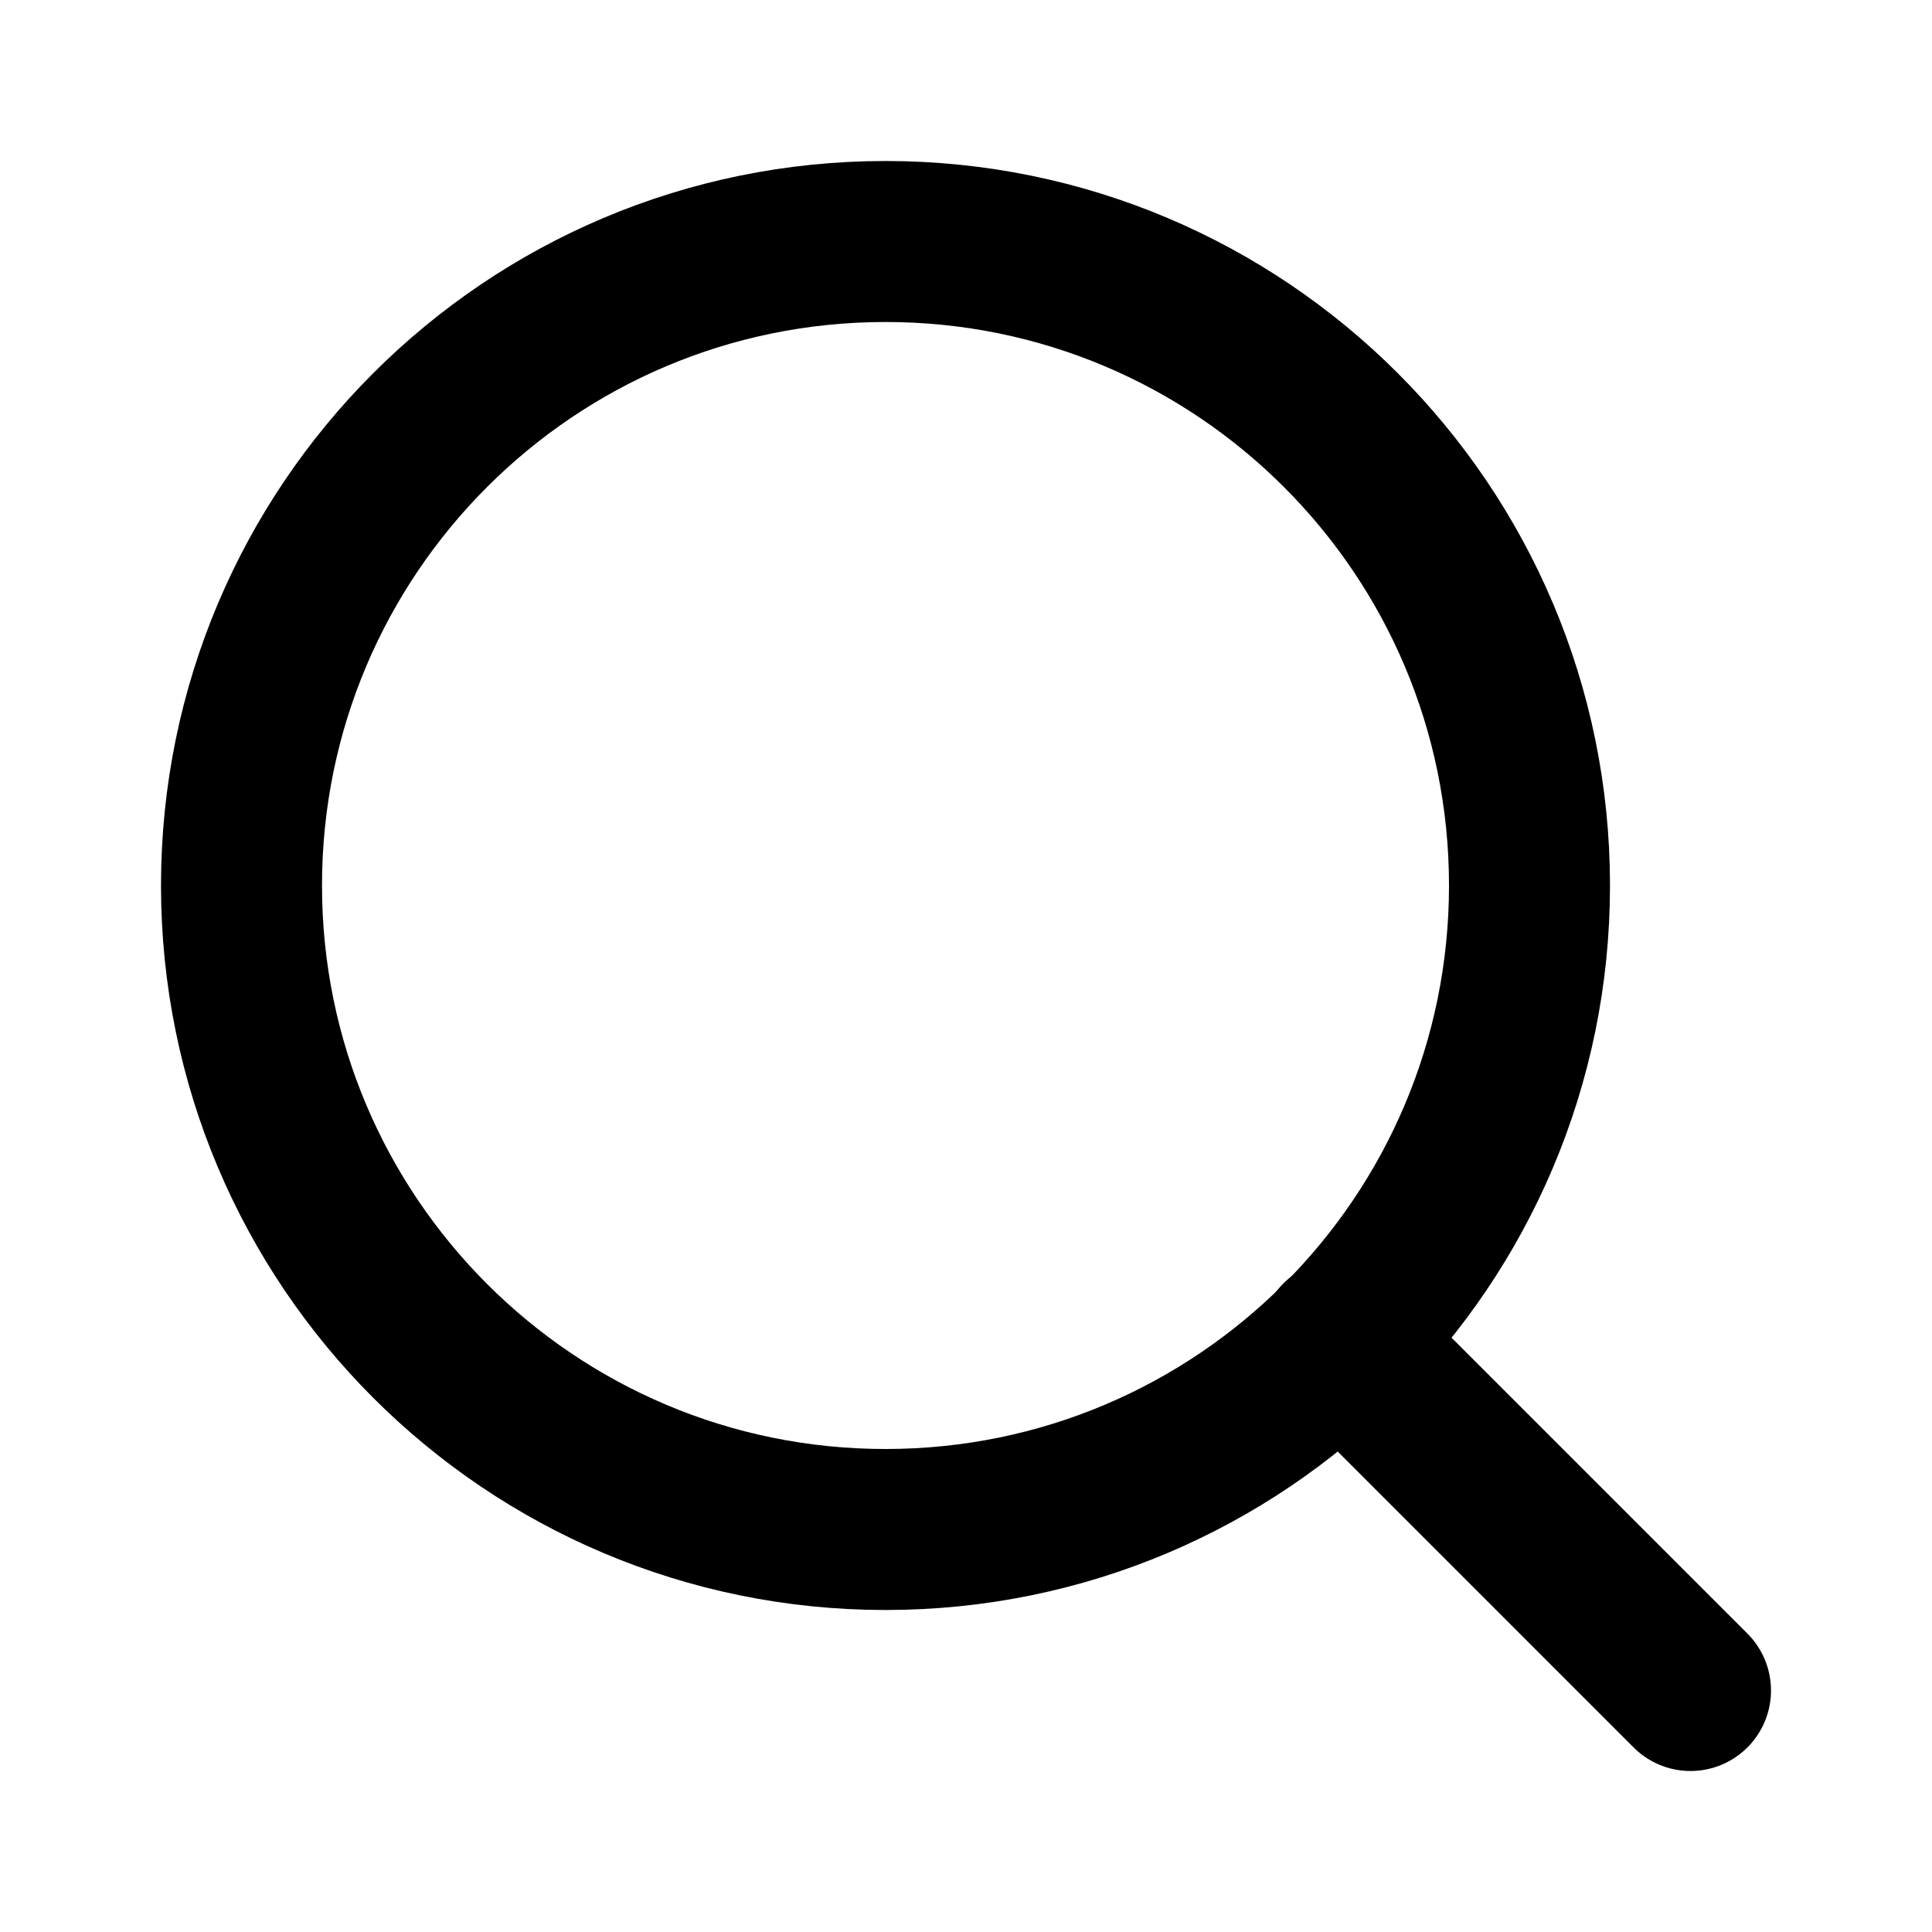
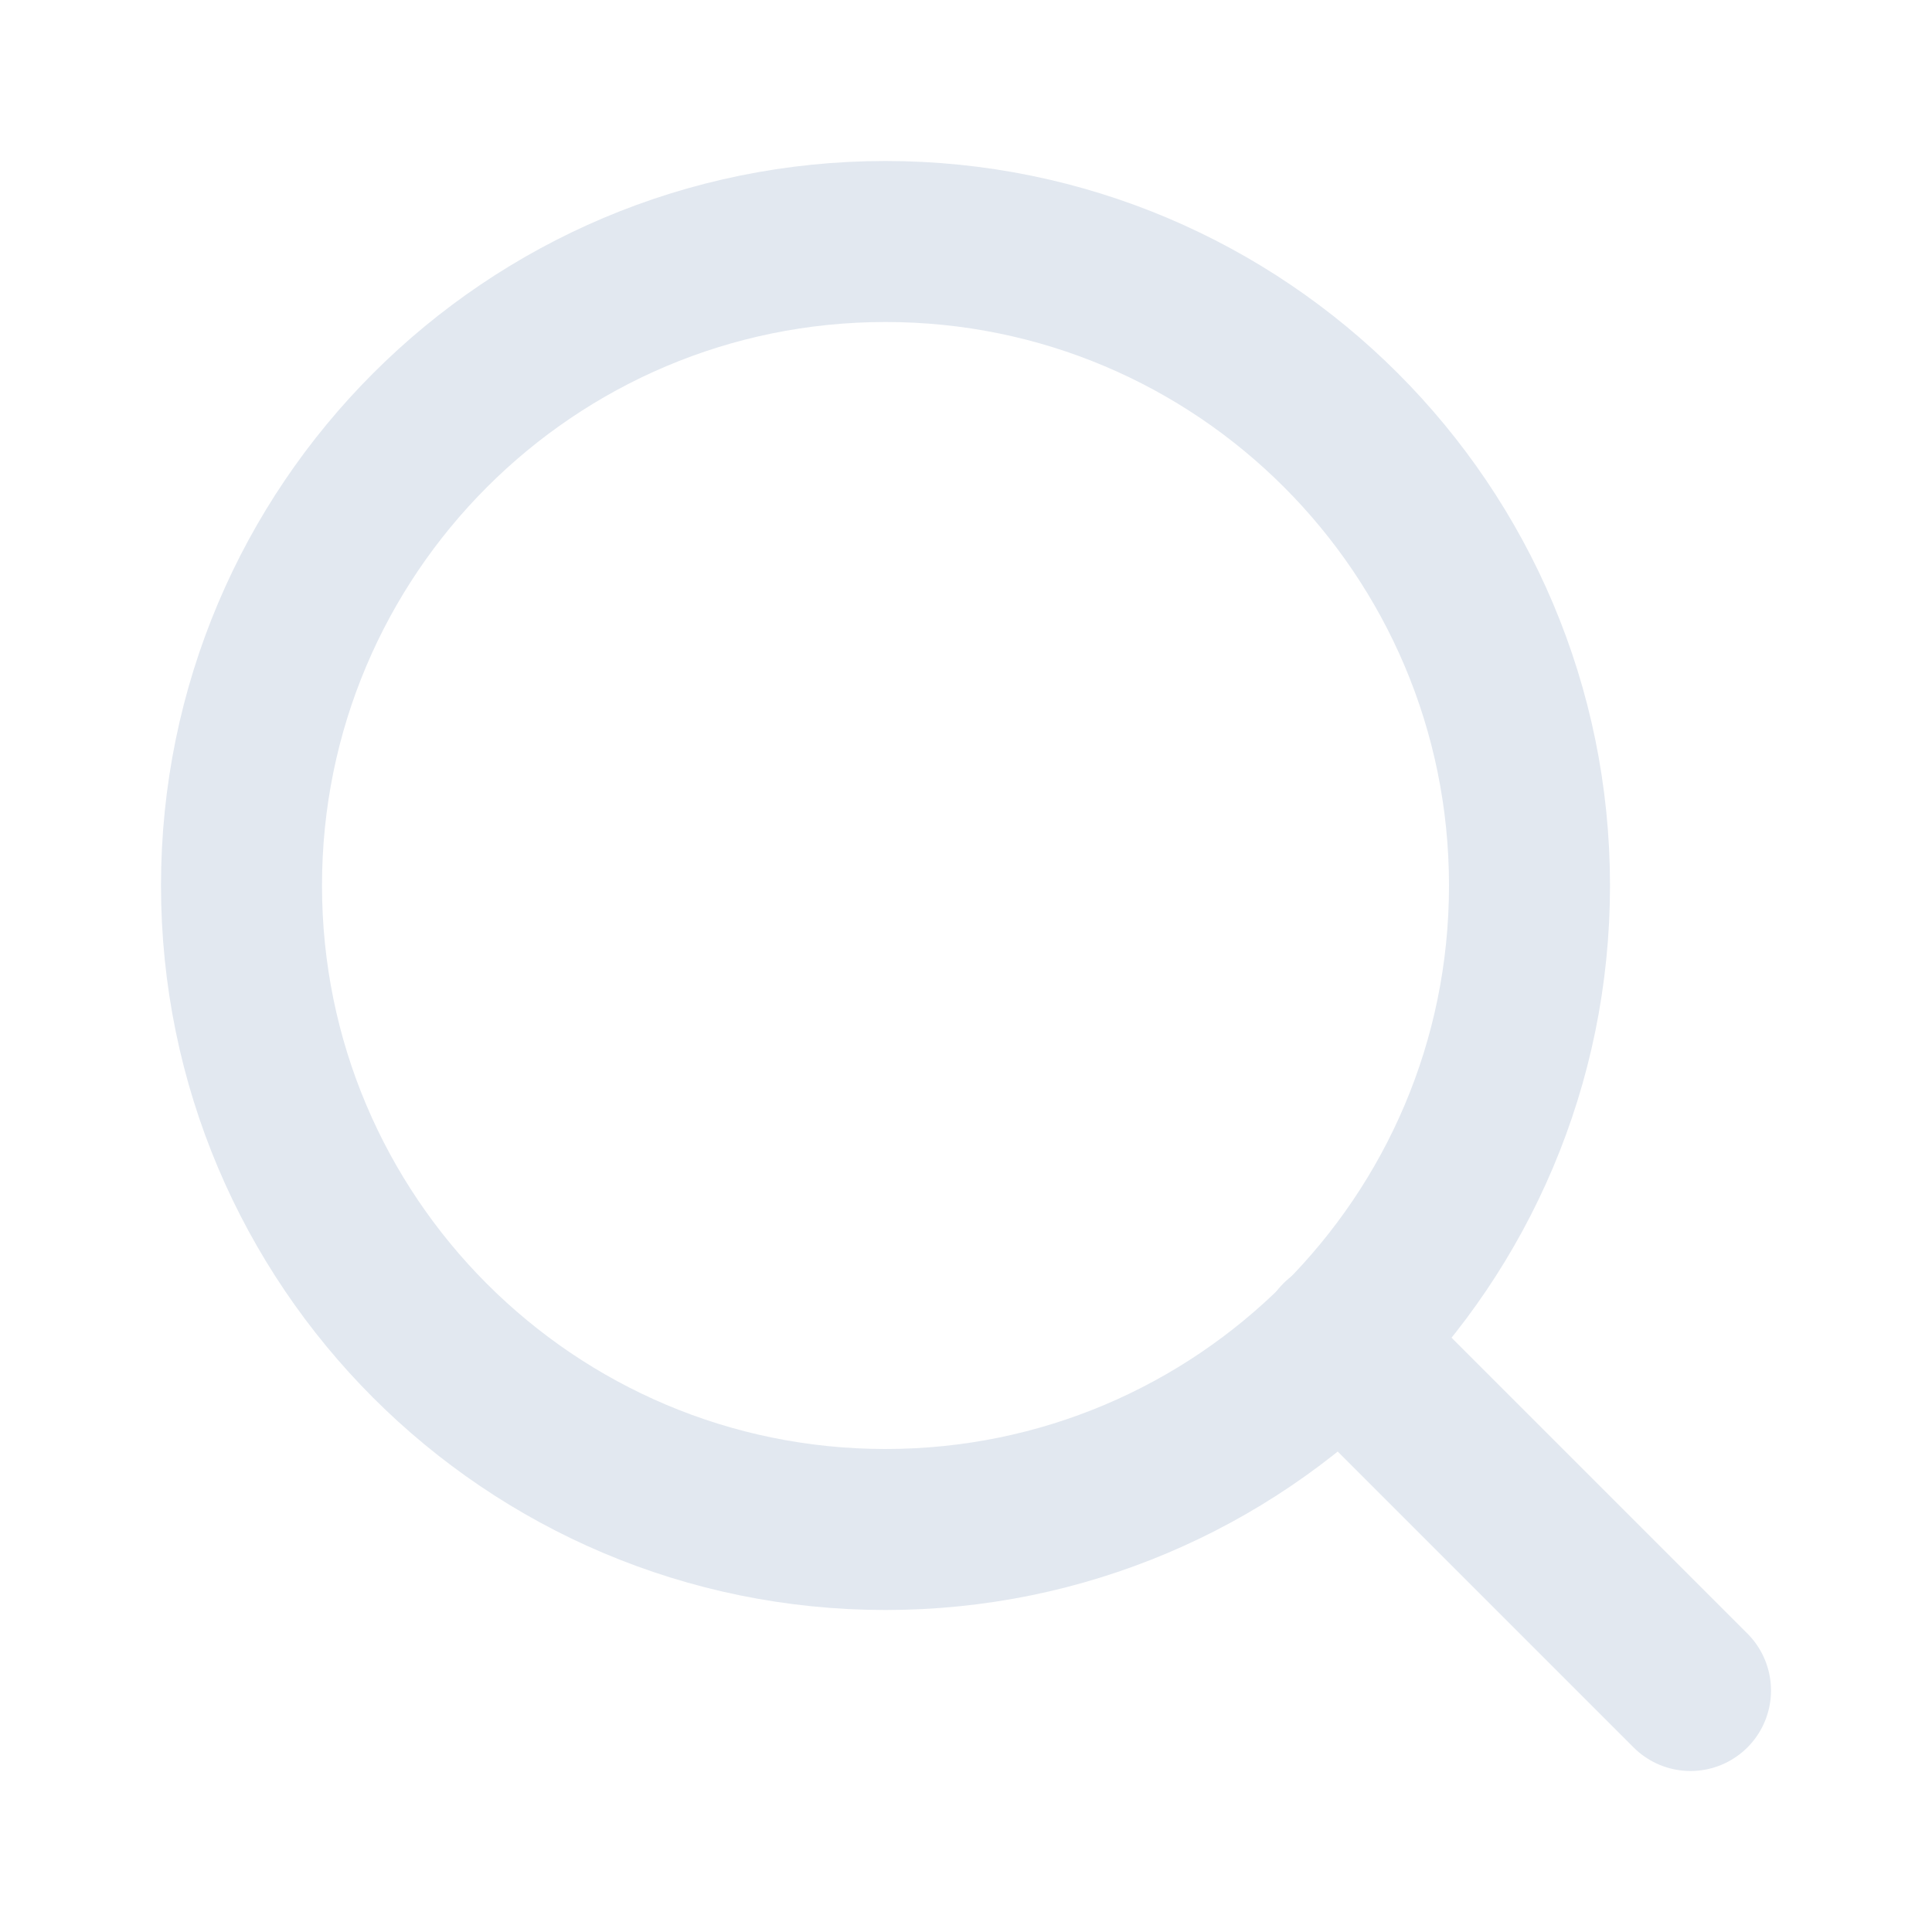
- <svg xmlns="http://www.w3.org/2000/svg" viewBox="0 0 24 24" fill="none" stroke="currentColor" stroke-width="2" stroke-linecap="round" stroke-linejoin="round">
+ <svg xmlns="http://www.w3.org/2000/svg" viewBox="0 0 24 24" fill="none" stroke="#e2e8f0" stroke-width="2" stroke-linecap="round" stroke-linejoin="round">
  <circle cx="11" cy="11" r="8" />
  <line x1="21" y1="21" x2="16.65" y2="16.65" />
</svg>
